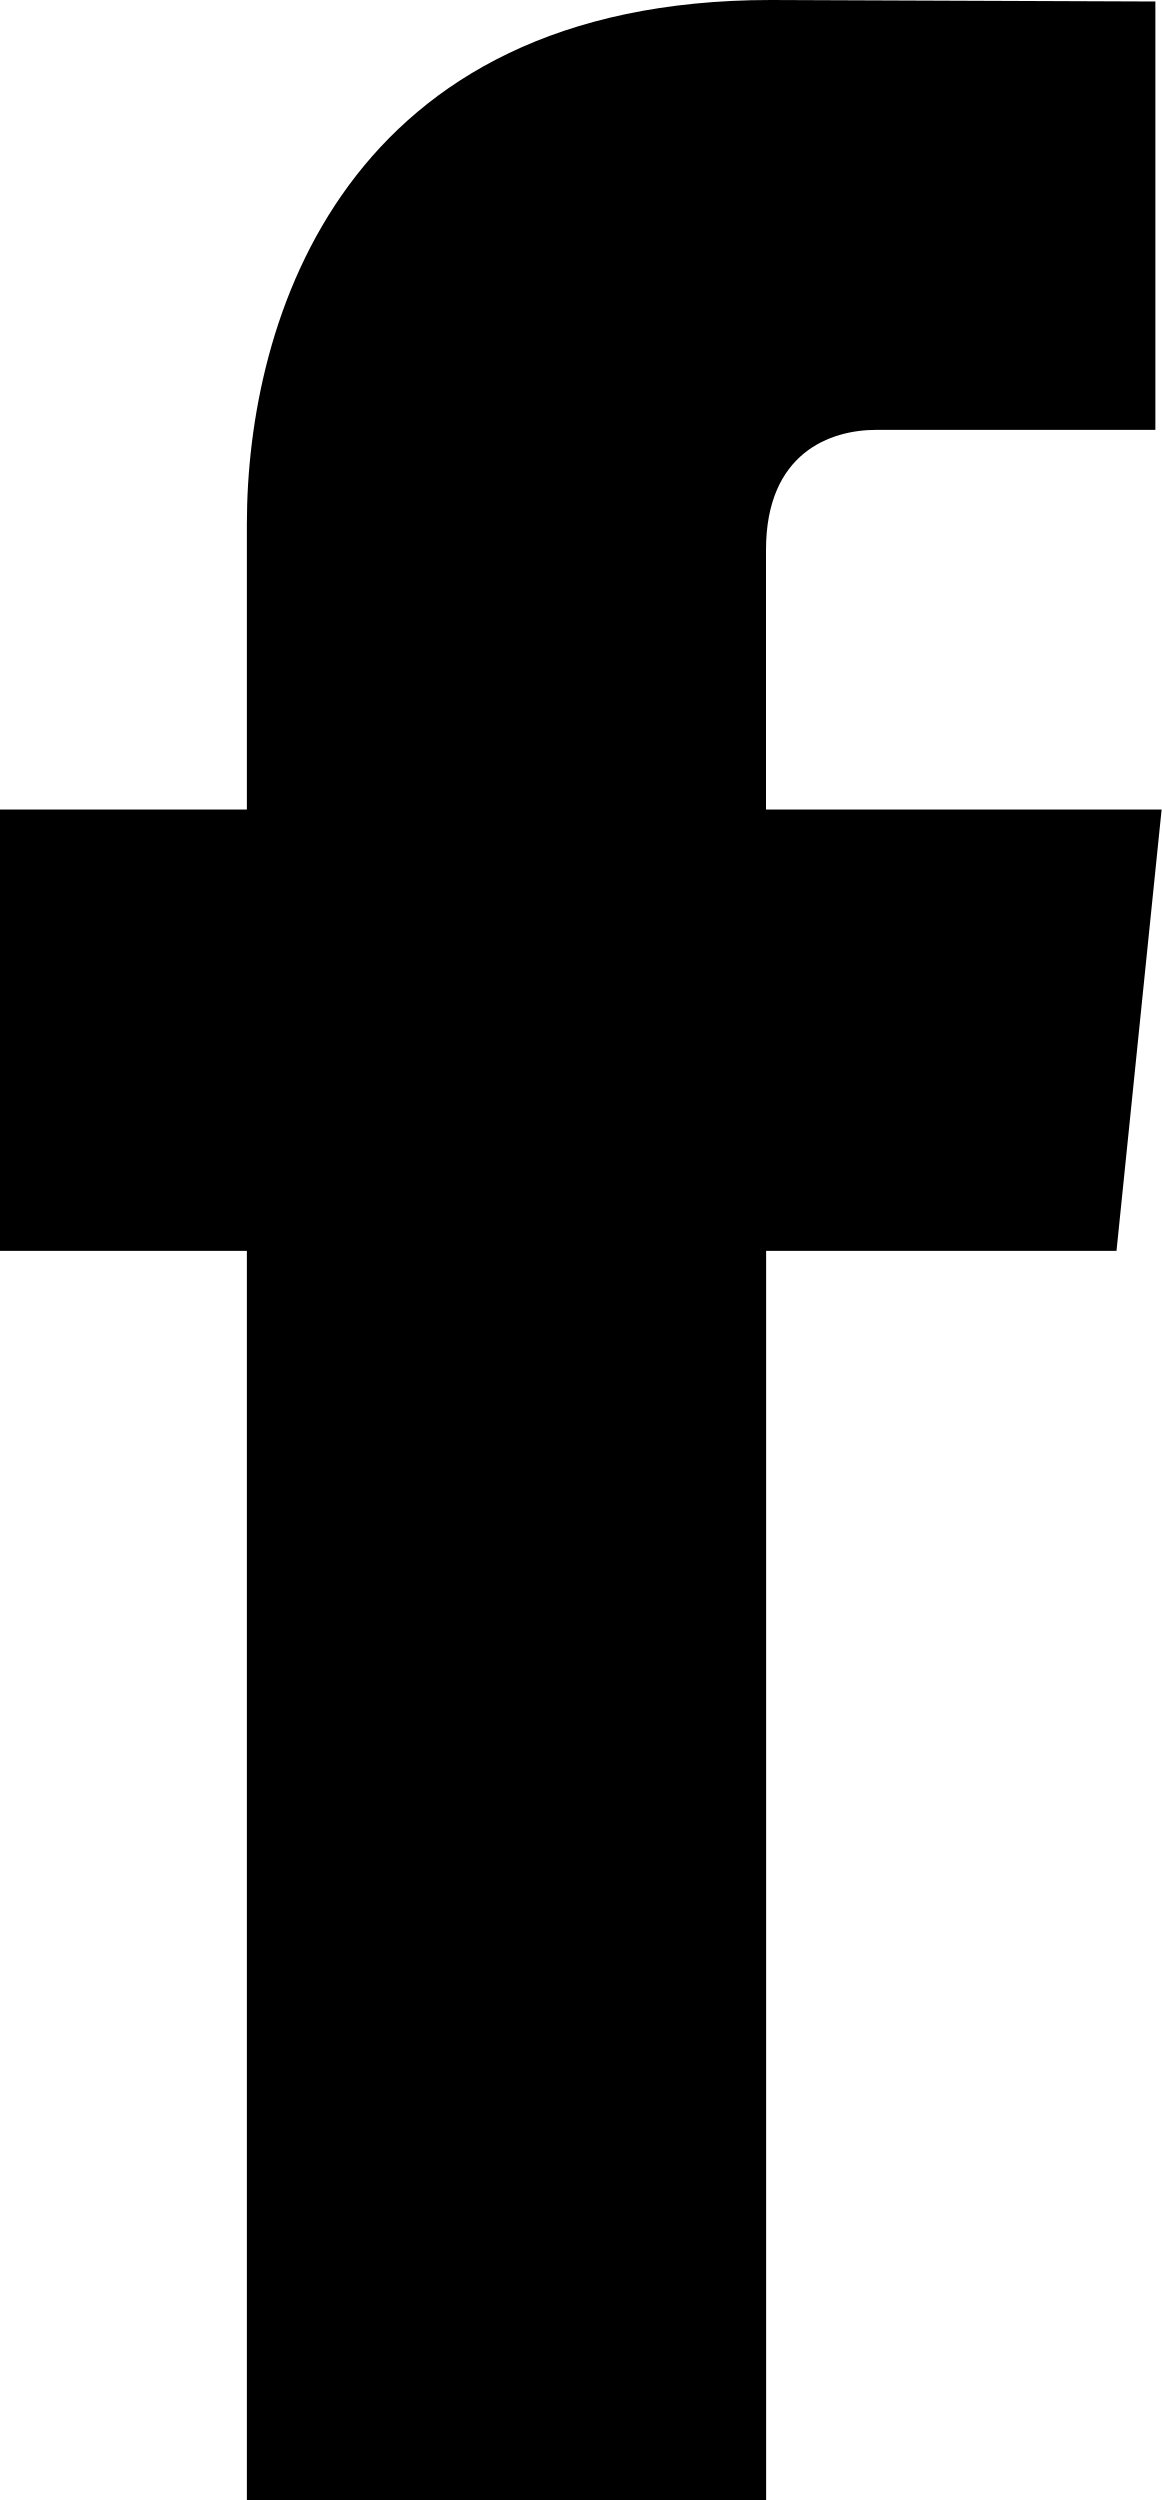
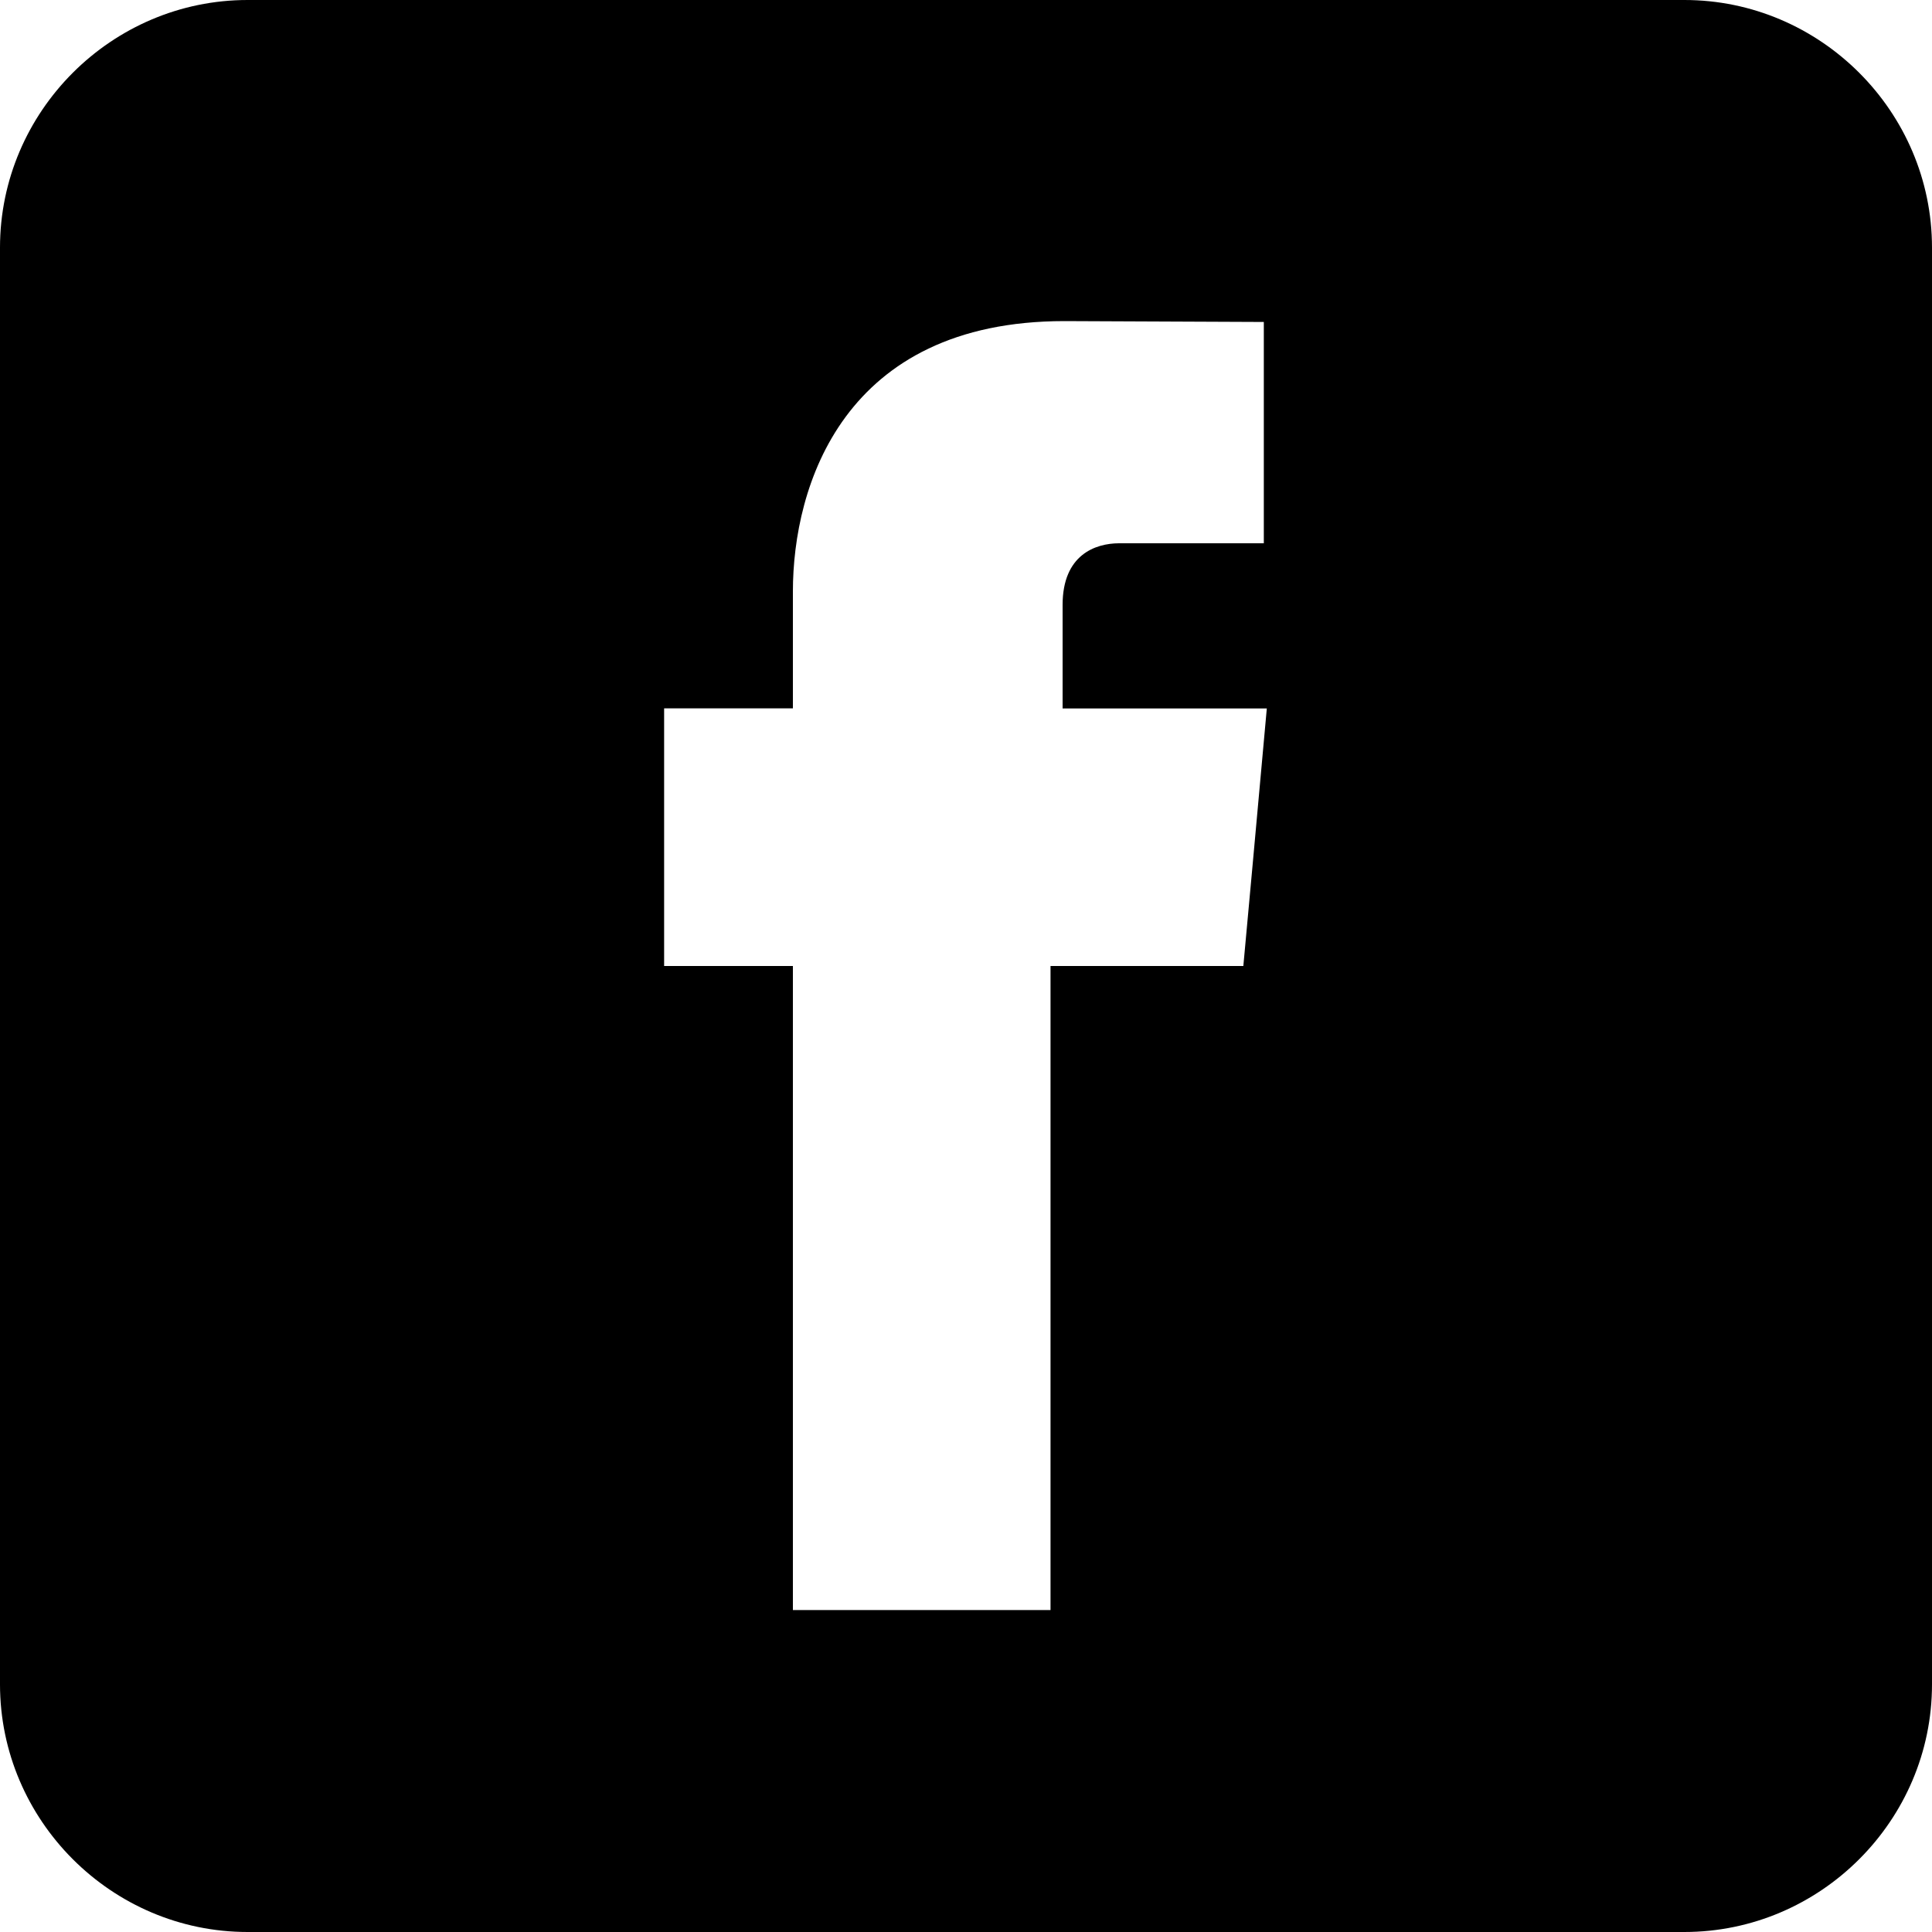
- <svg xmlns="http://www.w3.org/2000/svg" version="1.1" id="Layer_1" x="0px" y="0px" viewBox="0 0 9.293 20" style="enable-background:new 0 0 9.293 20;" xml:space="preserve">
-   <path d="M9.293,6.476H6.128V4.4c0-0.78,0.517-0.961,0.881-0.961c0.363,0,2.234,0,2.234,0V0.012L6.167,0  C2.752,0,1.975,2.556,1.975,4.192v2.284H0v3.531h1.975c0,4.532,0,9.993,0,9.993h4.154c0,0,0-5.514,0-9.993h2.803L9.293,6.476z" />
+ <svg xmlns="http://www.w3.org/2000/svg" version="1.1" id="Layer_1" x="0px" y="0px" viewBox="0 0 20 20" style="enable-background:new 0 0 20 20;" xml:space="preserve">
+   <g id="facebook__x2C__social__x2C__media_x2C__icon_x2C_">
+     <path style="fill-rule:evenodd;clip-rule:evenodd;" d="M17.437,0H2.563C1.155,0,0,1.155,0,2.563v14.873C0,18.845,1.155,20,2.563,20   h14.873C18.845,20,20,18.845,20,17.437V2.563C20,1.155,18.845,0,17.437,0z M12.967,8.953L12.871,10h-1.996c0,3,0,6.667,0,6.667   H8.208c0,0,0-3.625,0-6.667H6.875V8.943v-1.61h1.333v-1.21c0-1.092,0.522-2.799,2.811-2.799l2.064,0.009v2.291c0,0-1.257,0-1.5,0   C11.34,5.625,11,5.742,11,6.262v1.072h2.114L12.967,8.953z" />
+   </g>
</svg>
